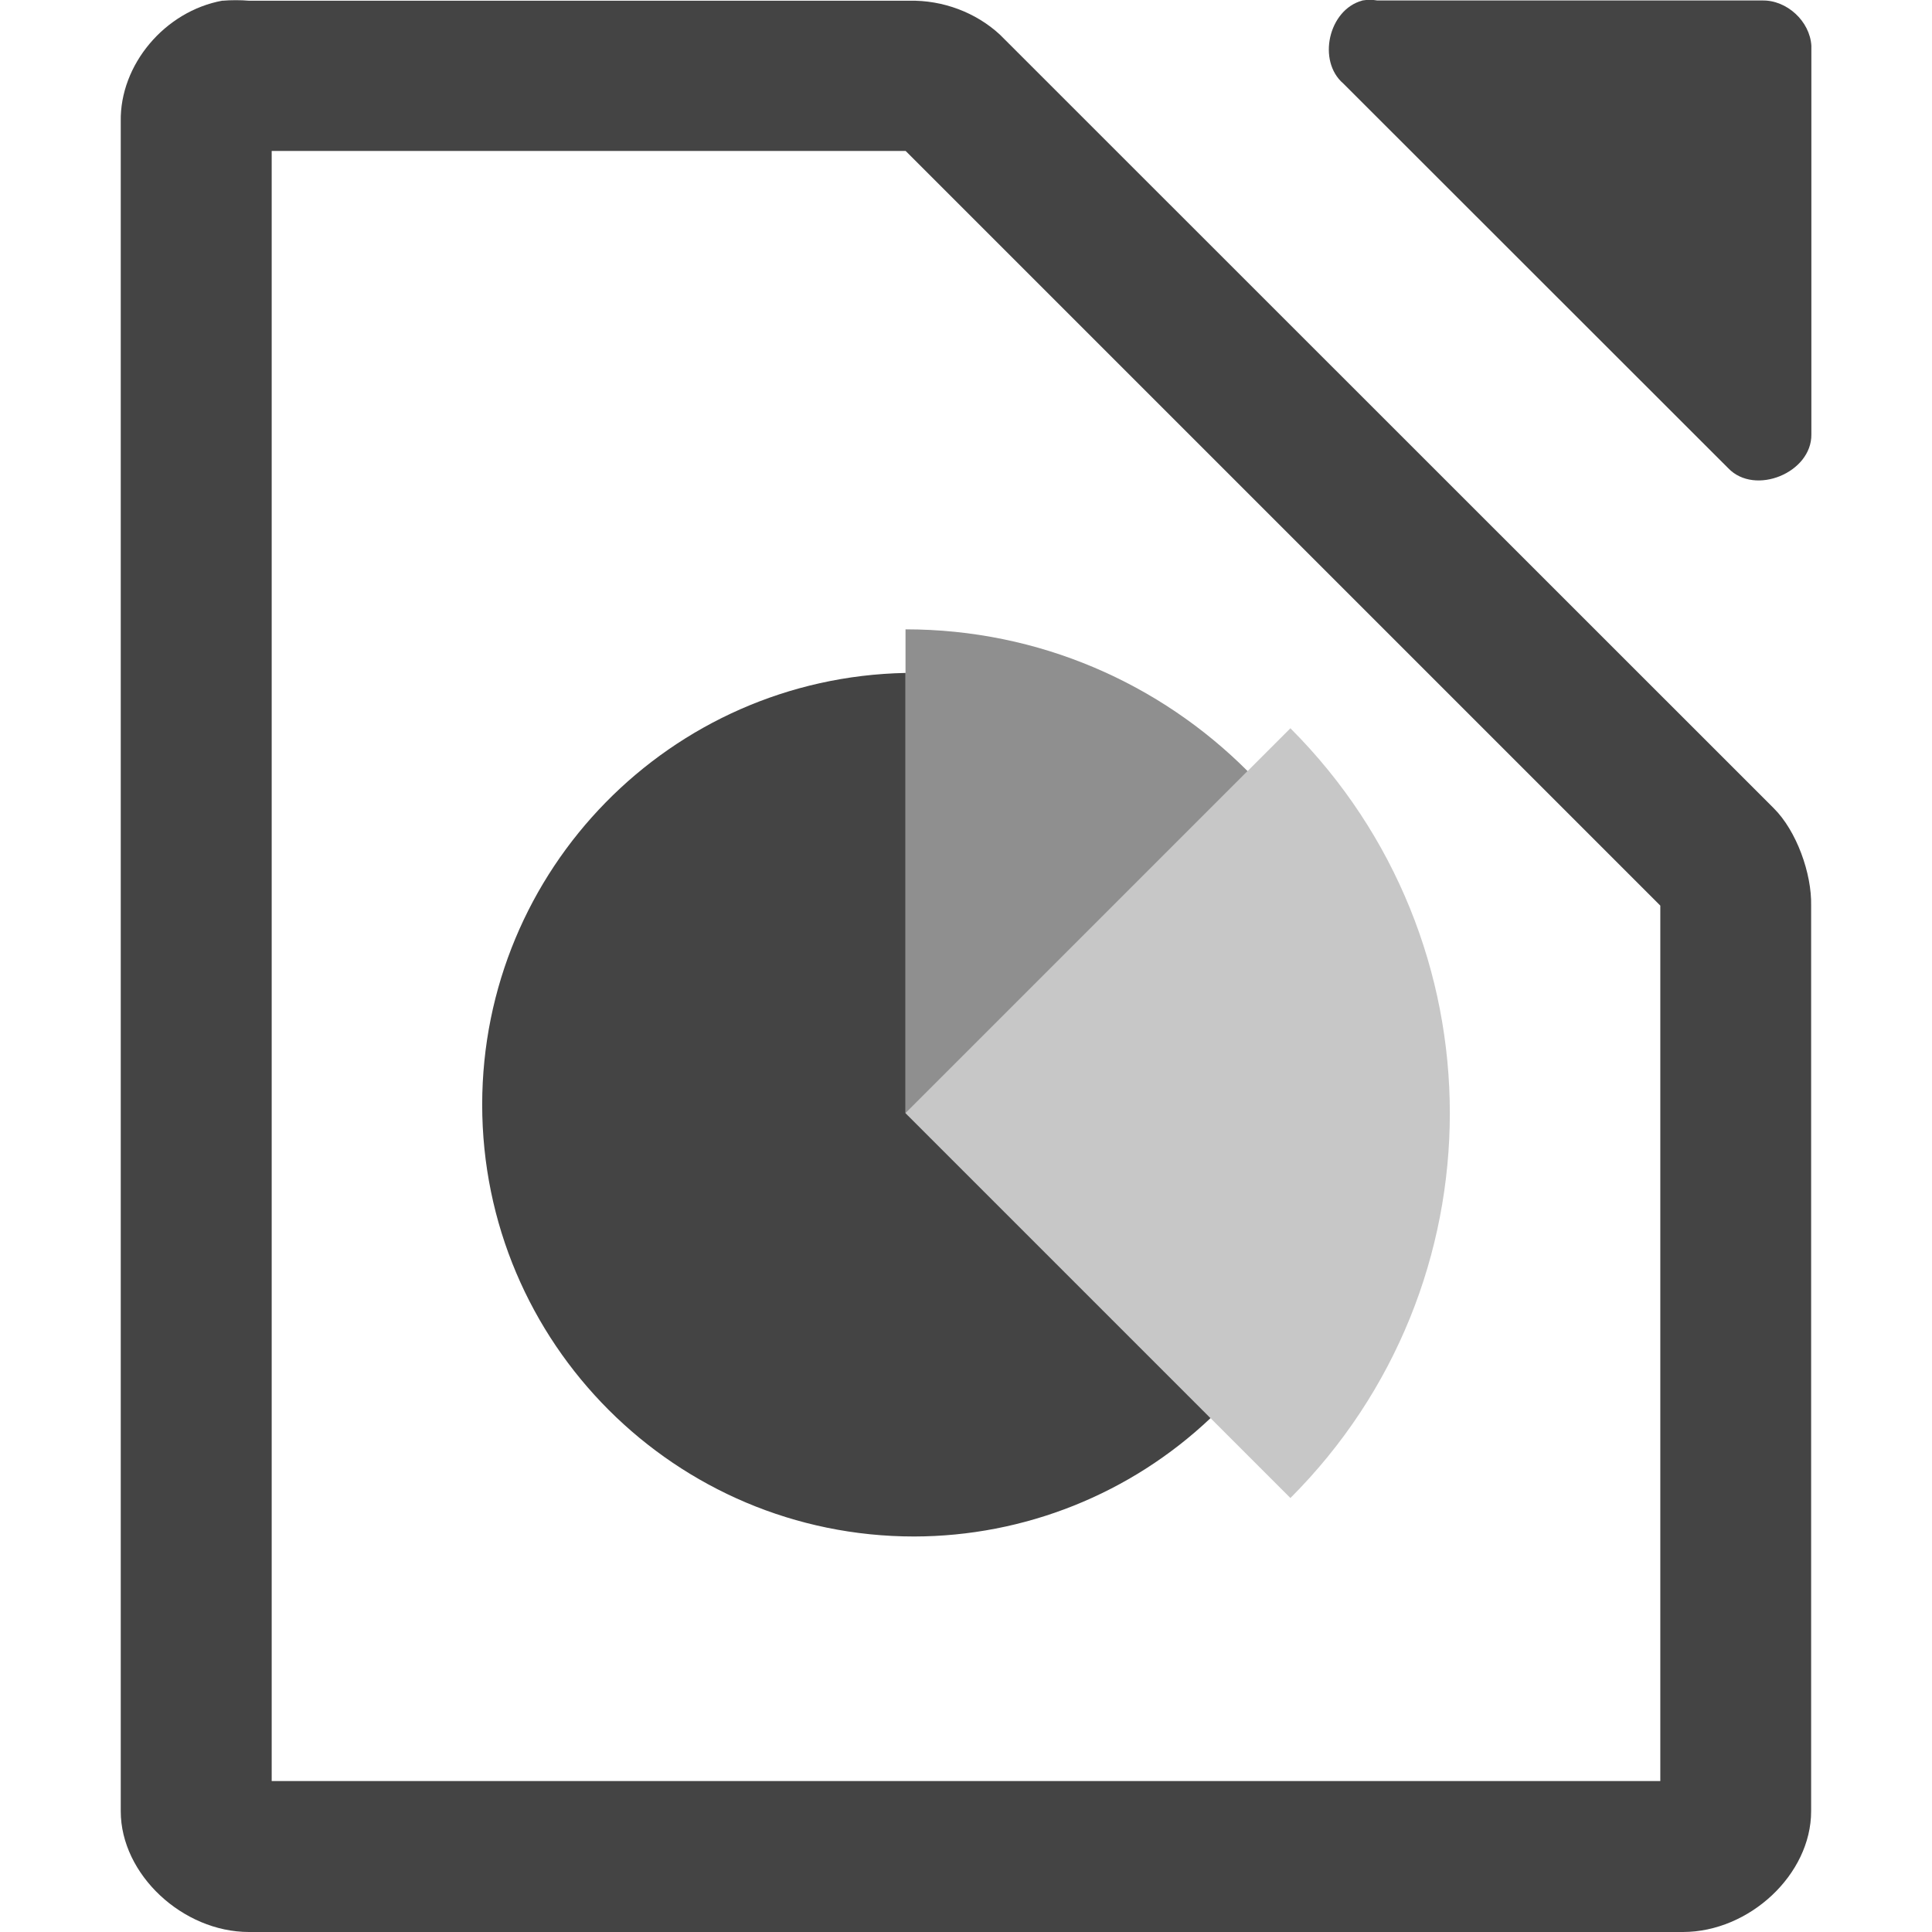
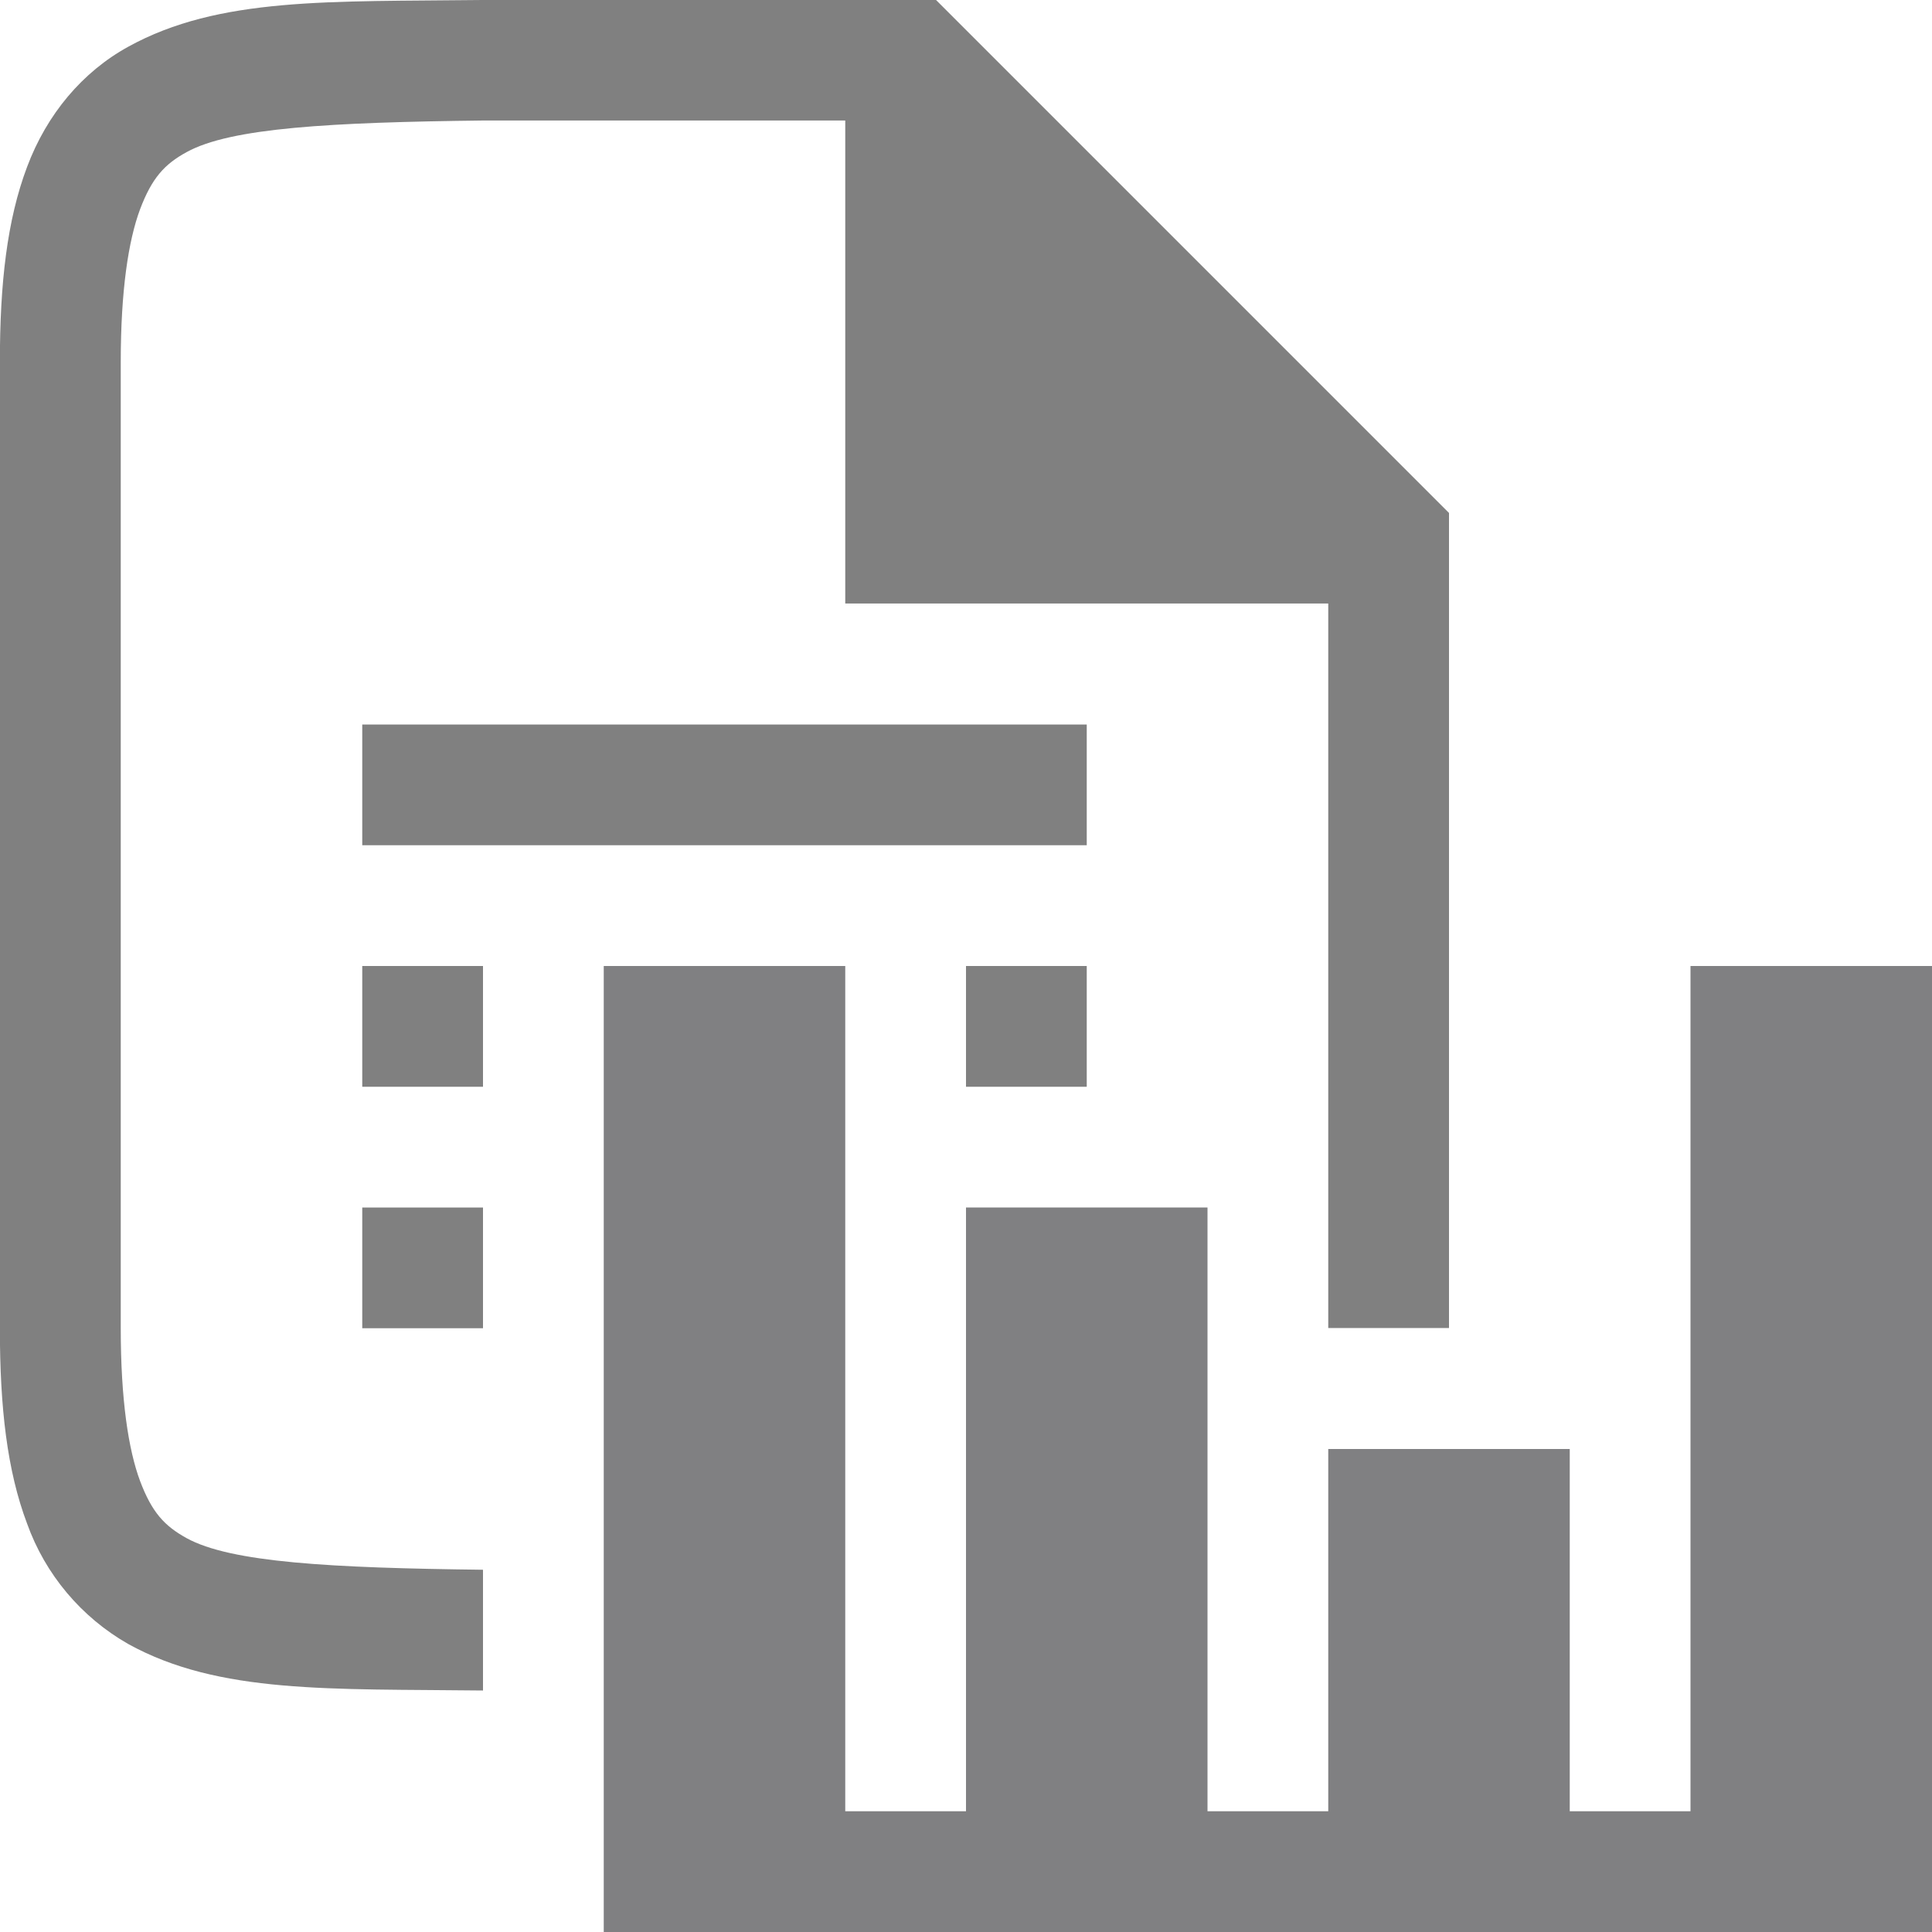
- <svg xmlns="http://www.w3.org/2000/svg" enable-background="new" height="16" width="16" version="1.1" id="svg8">
-   <defs id="defs12" />
-   <g style="fill:#444444" transform="translate(-112,-180)" id="g6">
-     <path d="m 123.281,180.005 c -0.278,0.075 -0.375,0.499 -0.156,0.687 l 3.188,3.186 c 0.22,0.23 0.692,0.037 0.688,-0.281 v -3.218 c -0.012,-0.203 -0.203,-0.379 -0.406,-0.375 h -3.188 c -0.041,-0.007 -0.084,-0.007 -0.125,0 z" id="path2" />
-     <path d="m 113.844,180.005 c -0.481,0.087 -0.852,0.533 -0.844,1 v 13.995 c 6e-5,0.523 0.513,1 1.062,1 h 11.875 c 0.55,-5e-5 1.062,-0.476 1.062,-1 V 187.5 c 0.006,-0.264 -0.12,-0.62 -0.312,-0.809 l -6.406,-6.404 c -0.199,-0.184 -0.473,-0.287 -0.75,-0.281 h -5.469 c -0.065,-0.006 -0.153,-0.006 -0.219,0 z M 114.25,181.25 h 5.25 l 6.25,6.25 v 7.25 h -11.5 z" id="path4" />
-   </g>
-   <g id="g827" style="fill:#444444" transform="matrix(0.5008475,0,0,0.5008475,2.490707,3.709322)">
-     <path id="path821" d="M 10,3.721 A 7.143,7.143 0 0 0 3,10.857 7.143,7.143 0 0 0 10.143,18 7.143,7.143 0 0 0 15.043,16.043 L 10,11 Z" />
-     <path id="path823" d="M 16.364,17.364 10,11 16.364,4.636 c 3.515,3.515 3.515,9.213 0,12.728 z" style="opacity:0.3" />
-     <path id="path825" d="m 10,3 v 8 L 15.656,5.344 C 14.209,3.896 12.209,3 10,3 Z" style="opacity:0.6" />
+ <svg xmlns="http://www.w3.org/2000/svg" version="1.1" viewBox="0 0 16 16">
+   <g>
+     <path d="m3.994 0c-1.258 0.015-2.18-0.028-2.932 0.387-0.377 0.207-0.674 0.557-0.838 0.996-0.165 0.438-0.225 0.959-0.225 1.617v8c1.8504e-17 0.657 0.06 1.18 0.225 1.617 0.151 0.422 0.449 0.776 0.838 0.998 0.752 0.415 1.674 0.37 2.932 0.385h0.004 0.002v-1c-1.259-0.015-2.089-0.06-2.455-0.262-0.183-0.101-0.287-0.213-0.385-0.473-0.097-0.26-0.16-0.674-0.16-1.266v-8c0-0.592 0.063-1.006 0.16-1.266 0.098-0.259 0.202-0.373 0.385-0.473 0.365-0.202 1.196-0.247 2.455-0.262h3v4h4v4 2h1v-6.75l-4.25-4.25h-3.756zm-0.994 6v1h1 4 1v-1h-6zm0 2v1h1v-1h-1zm5 0v1h1v-1h-1zm-5 2v1h1v-1h-1z" fill="#808080" />
+     <path d="m14 8v7h-1v-3h-2v3h-1v-5h-2v5h-1v-7h-2v8h11v-8z" enable-background="new" fill="#808082" fill-rule="evenodd" />
  </g>
</svg>
